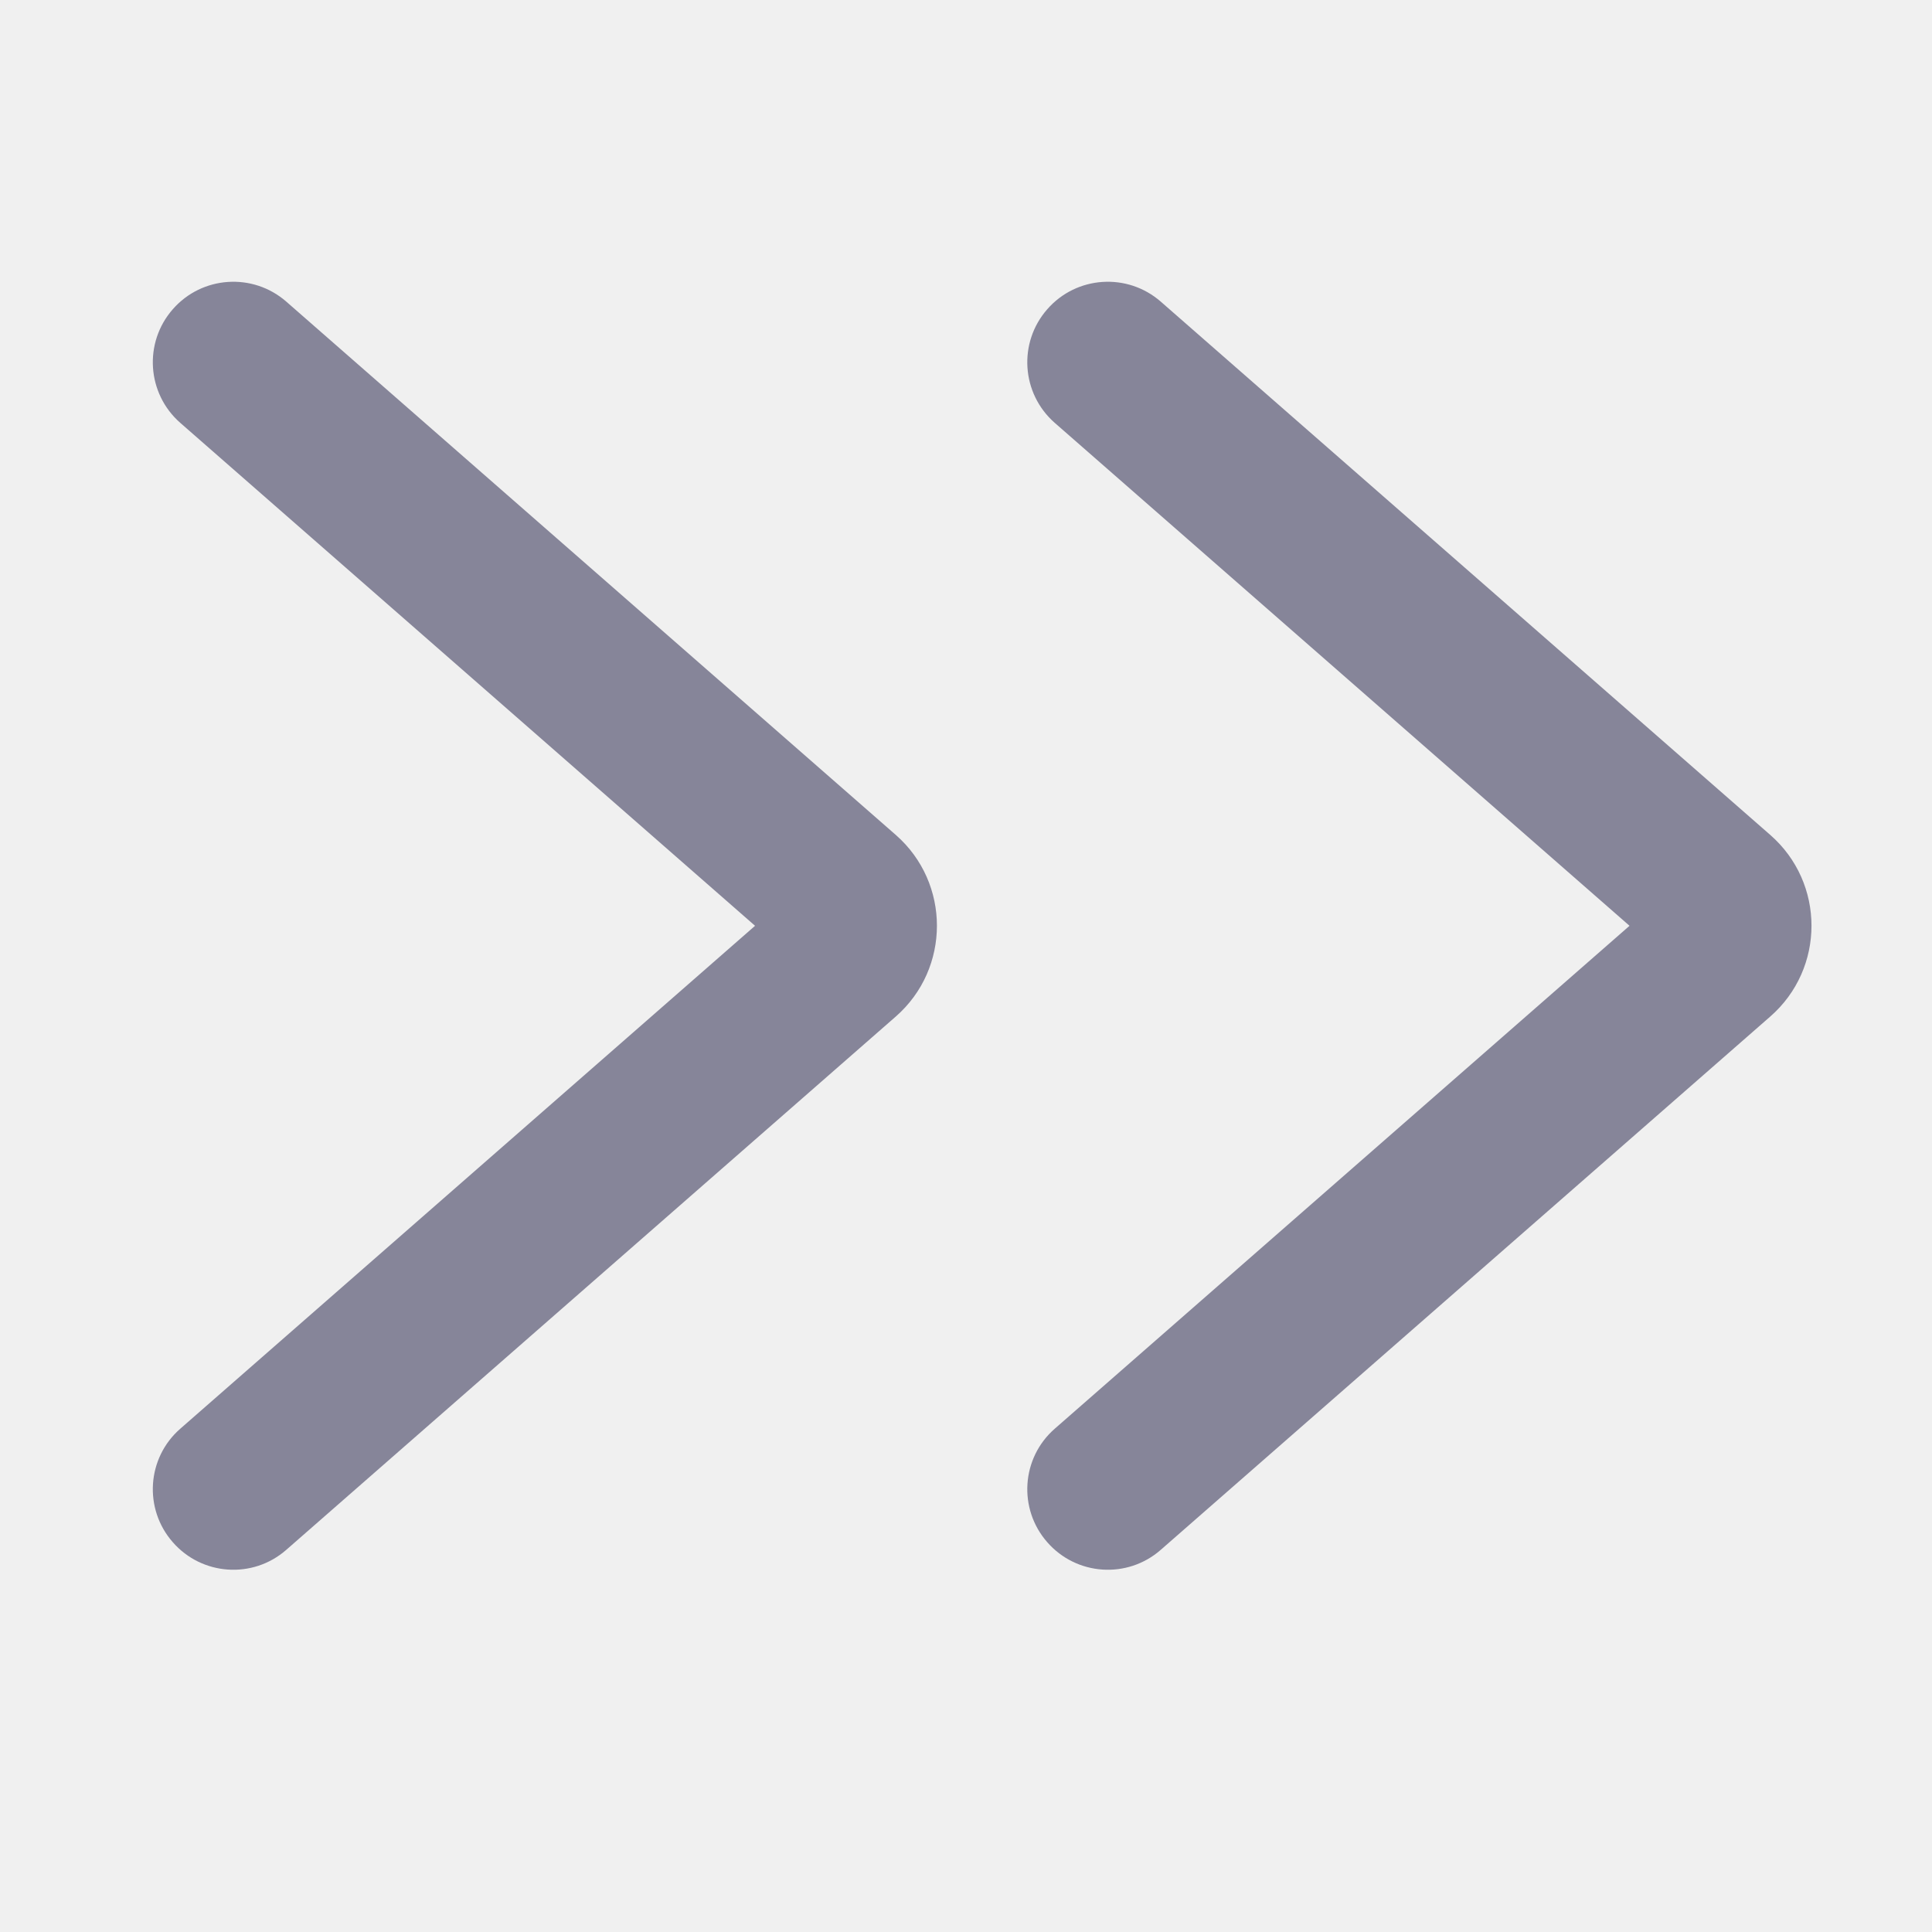
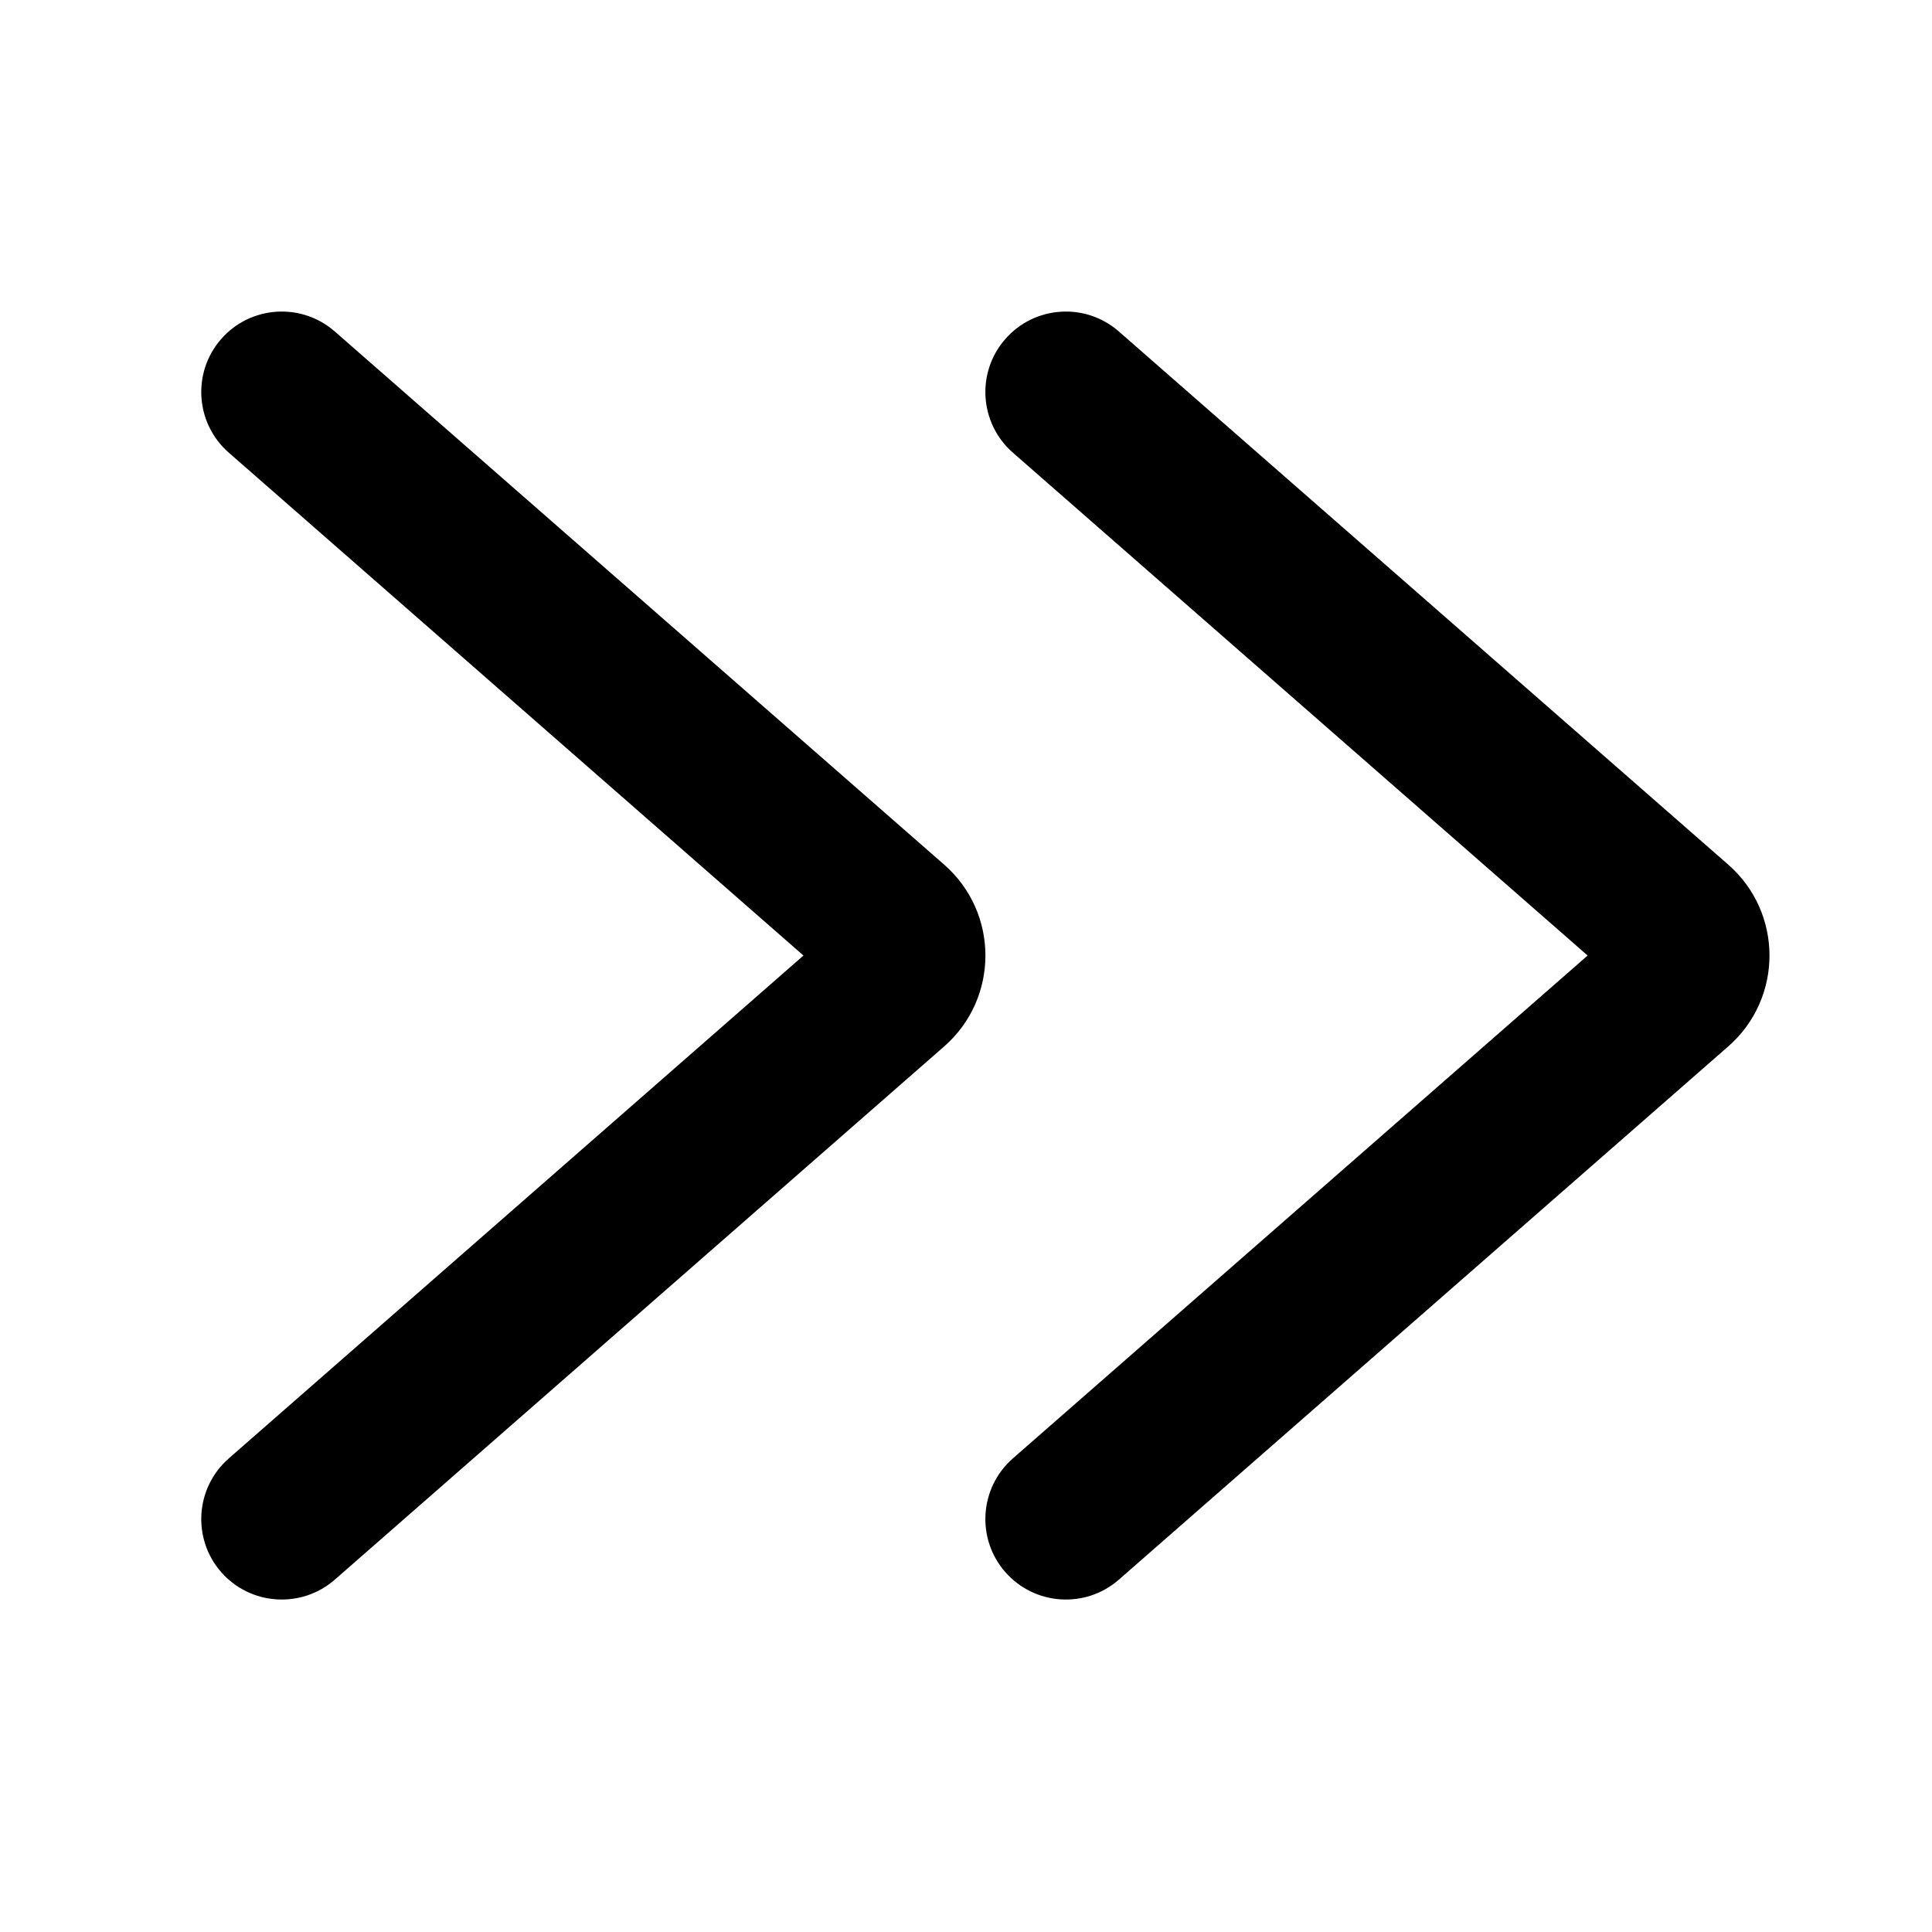
- <svg xmlns="http://www.w3.org/2000/svg" width="16" height="16" viewBox="0 0 16 16" fill="none">
-   <path fill-rule="evenodd" clip-rule="evenodd" d="M1.431 12.772C1.188 12.495 1.216 12.074 1.493 11.832L6.253 7.667L1.493 3.502C1.216 3.259 1.188 2.838 1.431 2.561C1.673 2.284 2.094 2.256 2.371 2.498L7.418 6.914C7.873 7.312 7.873 8.021 7.418 8.419L2.371 12.835C2.094 13.078 1.673 13.049 1.431 12.772Z" fill="#868599" />
-   <path fill-rule="evenodd" clip-rule="evenodd" d="M8.673 12.772C8.43 12.495 8.458 12.074 8.735 11.832L13.495 7.667L8.735 3.502C8.458 3.259 8.43 2.838 8.673 2.561C8.915 2.284 9.336 2.256 9.613 2.498L14.66 6.914C15.116 7.312 15.116 8.021 14.66 8.419L9.613 12.835C9.336 13.078 8.915 13.049 8.673 12.772Z" fill="#868599" />
+ <svg xmlns="http://www.w3.org/2000/svg" width="24" height="24" viewBox="0 0 24 24" fill="#575672">
+   <rect width="24" height="24" fill="white" />
+   <path fill-rule="evenodd" clip-rule="evenodd" d="M12.488 19.529C12.124 19.113 12.167 18.481 12.582 18.117L19.722 11.87L12.582 5.623C12.167 5.259 12.124 4.627 12.488 4.212C12.852 3.796 13.484 3.754 13.899 4.118L21.469 10.741C22.152 11.339 22.152 12.401 21.469 12.999L13.899 19.623C13.484 19.986 12.852 19.944 12.488 19.529Z" fill="currentColor" />
+   <path fill-rule="evenodd" clip-rule="evenodd" d="M2.747 19.529C2.384 19.113 2.426 18.481 2.842 18.117L9.981 11.87L2.842 5.623C2.426 5.259 2.384 4.627 2.747 4.212C3.111 3.796 3.743 3.754 4.159 4.118L11.729 10.741C12.412 11.339 12.412 12.401 11.729 12.999L4.159 19.623C3.743 19.986 3.111 19.944 2.747 19.529Z" fill="currentColor" />
</svg>
